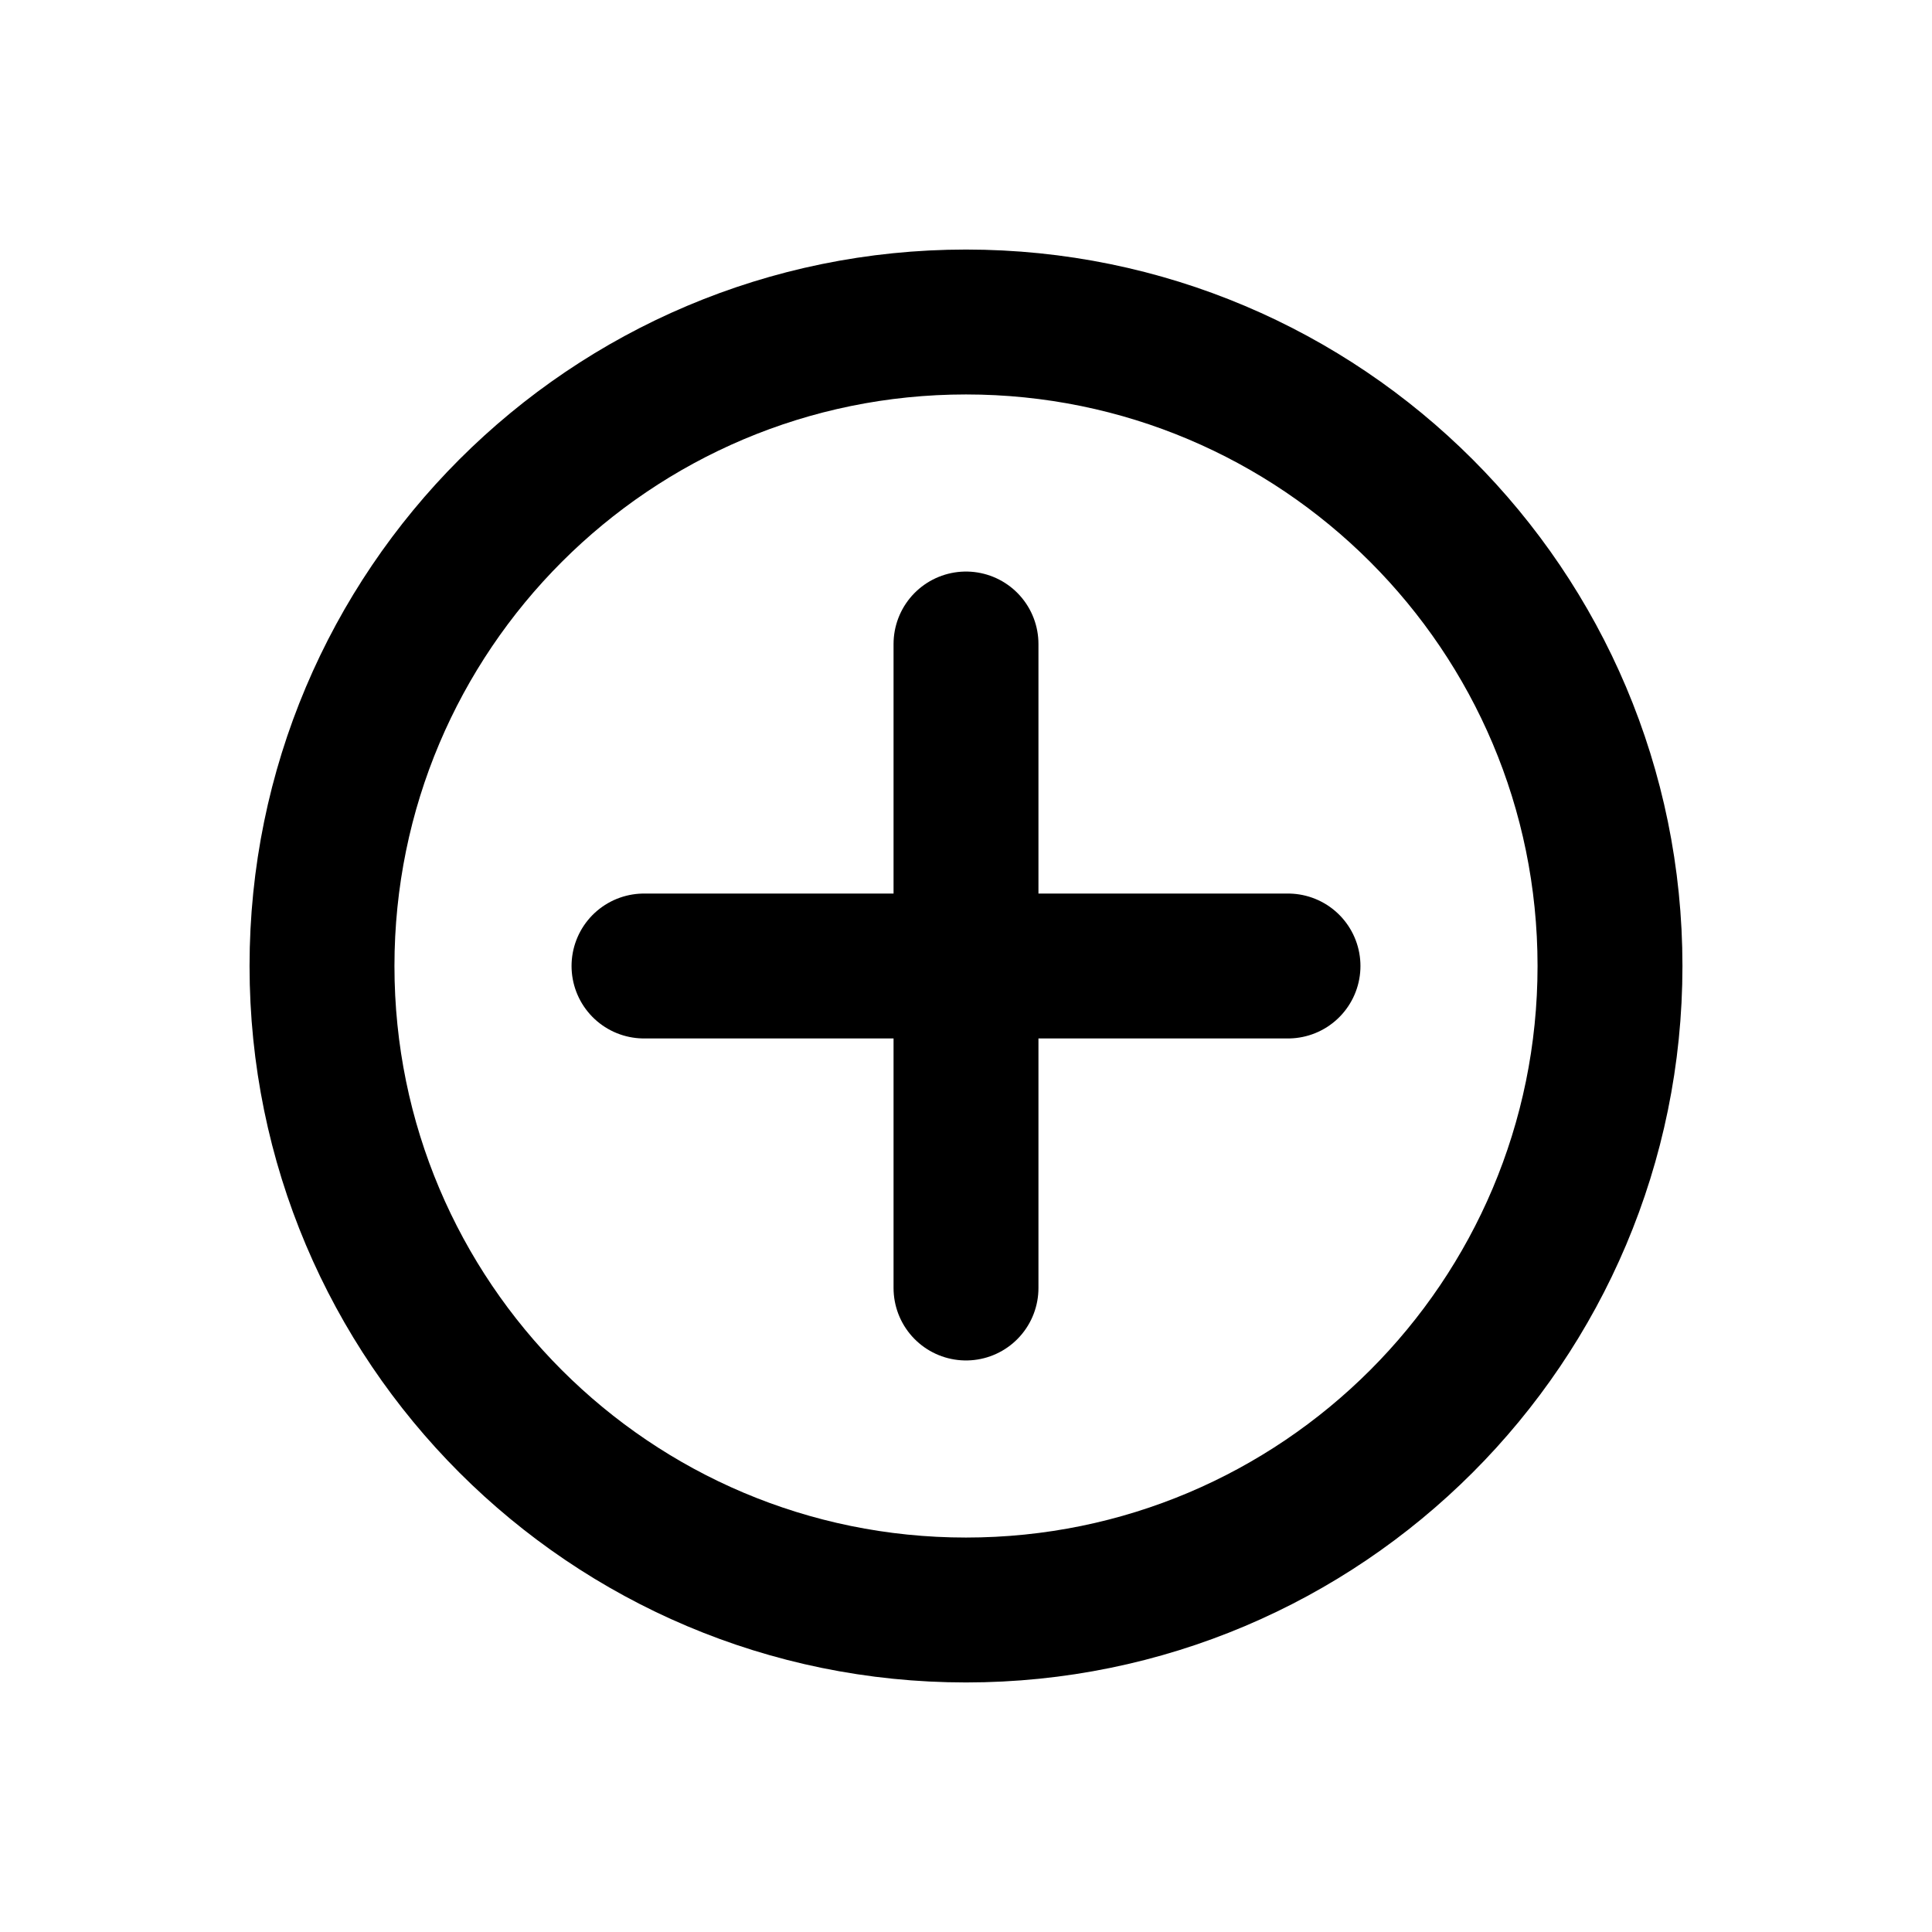
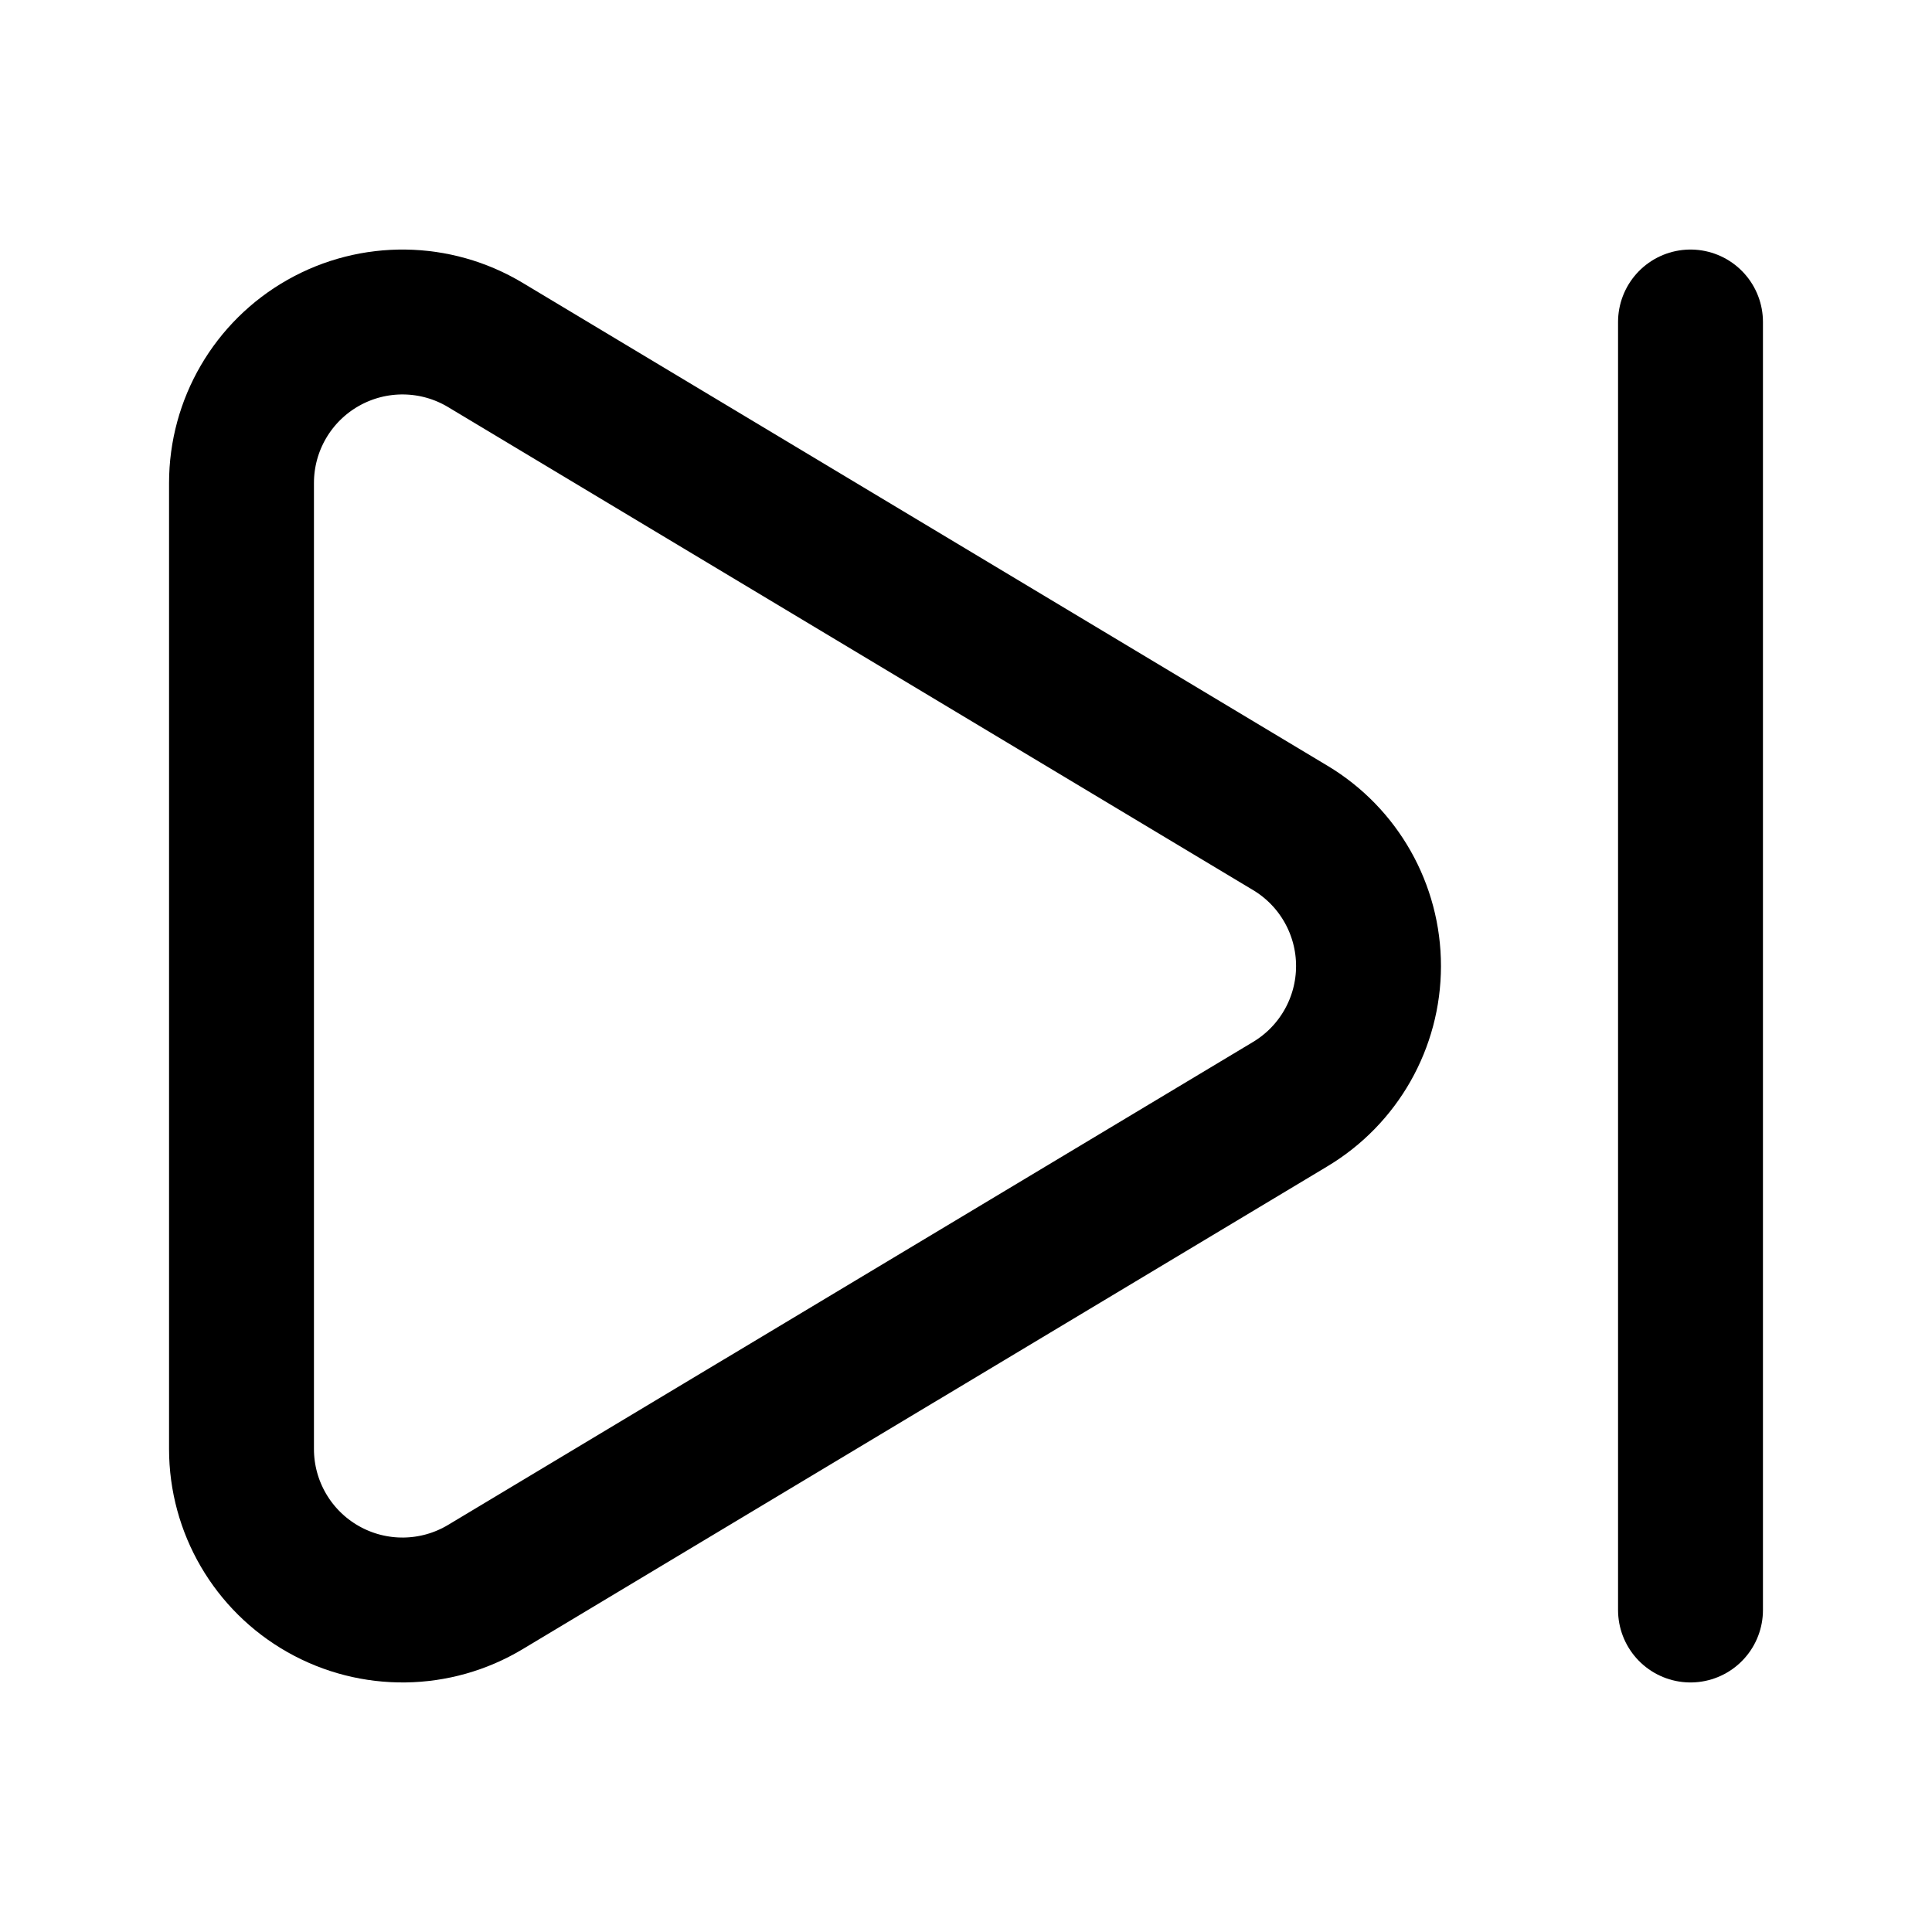
<svg xmlns="http://www.w3.org/2000/svg" width="24" height="24" viewBox="0 0 24 24" fill="none" stroke="currentColor" stroke-width="1.8" stroke-linecap="round" stroke-linejoin="round">
-   <circle cx="12" cy="12" r="8" />
-   <path d="M12 8 L12 16 M8 12 L16 12" />
+   <path d="M21 4v16" />
+   <path d="M6.029 4.285A2 2 0 0 0 3 6v12a2 2 0 0 0 3.029 1.715l9.997-5.998a2 2 0 0 0 .003-3.432z" />
</svg>
